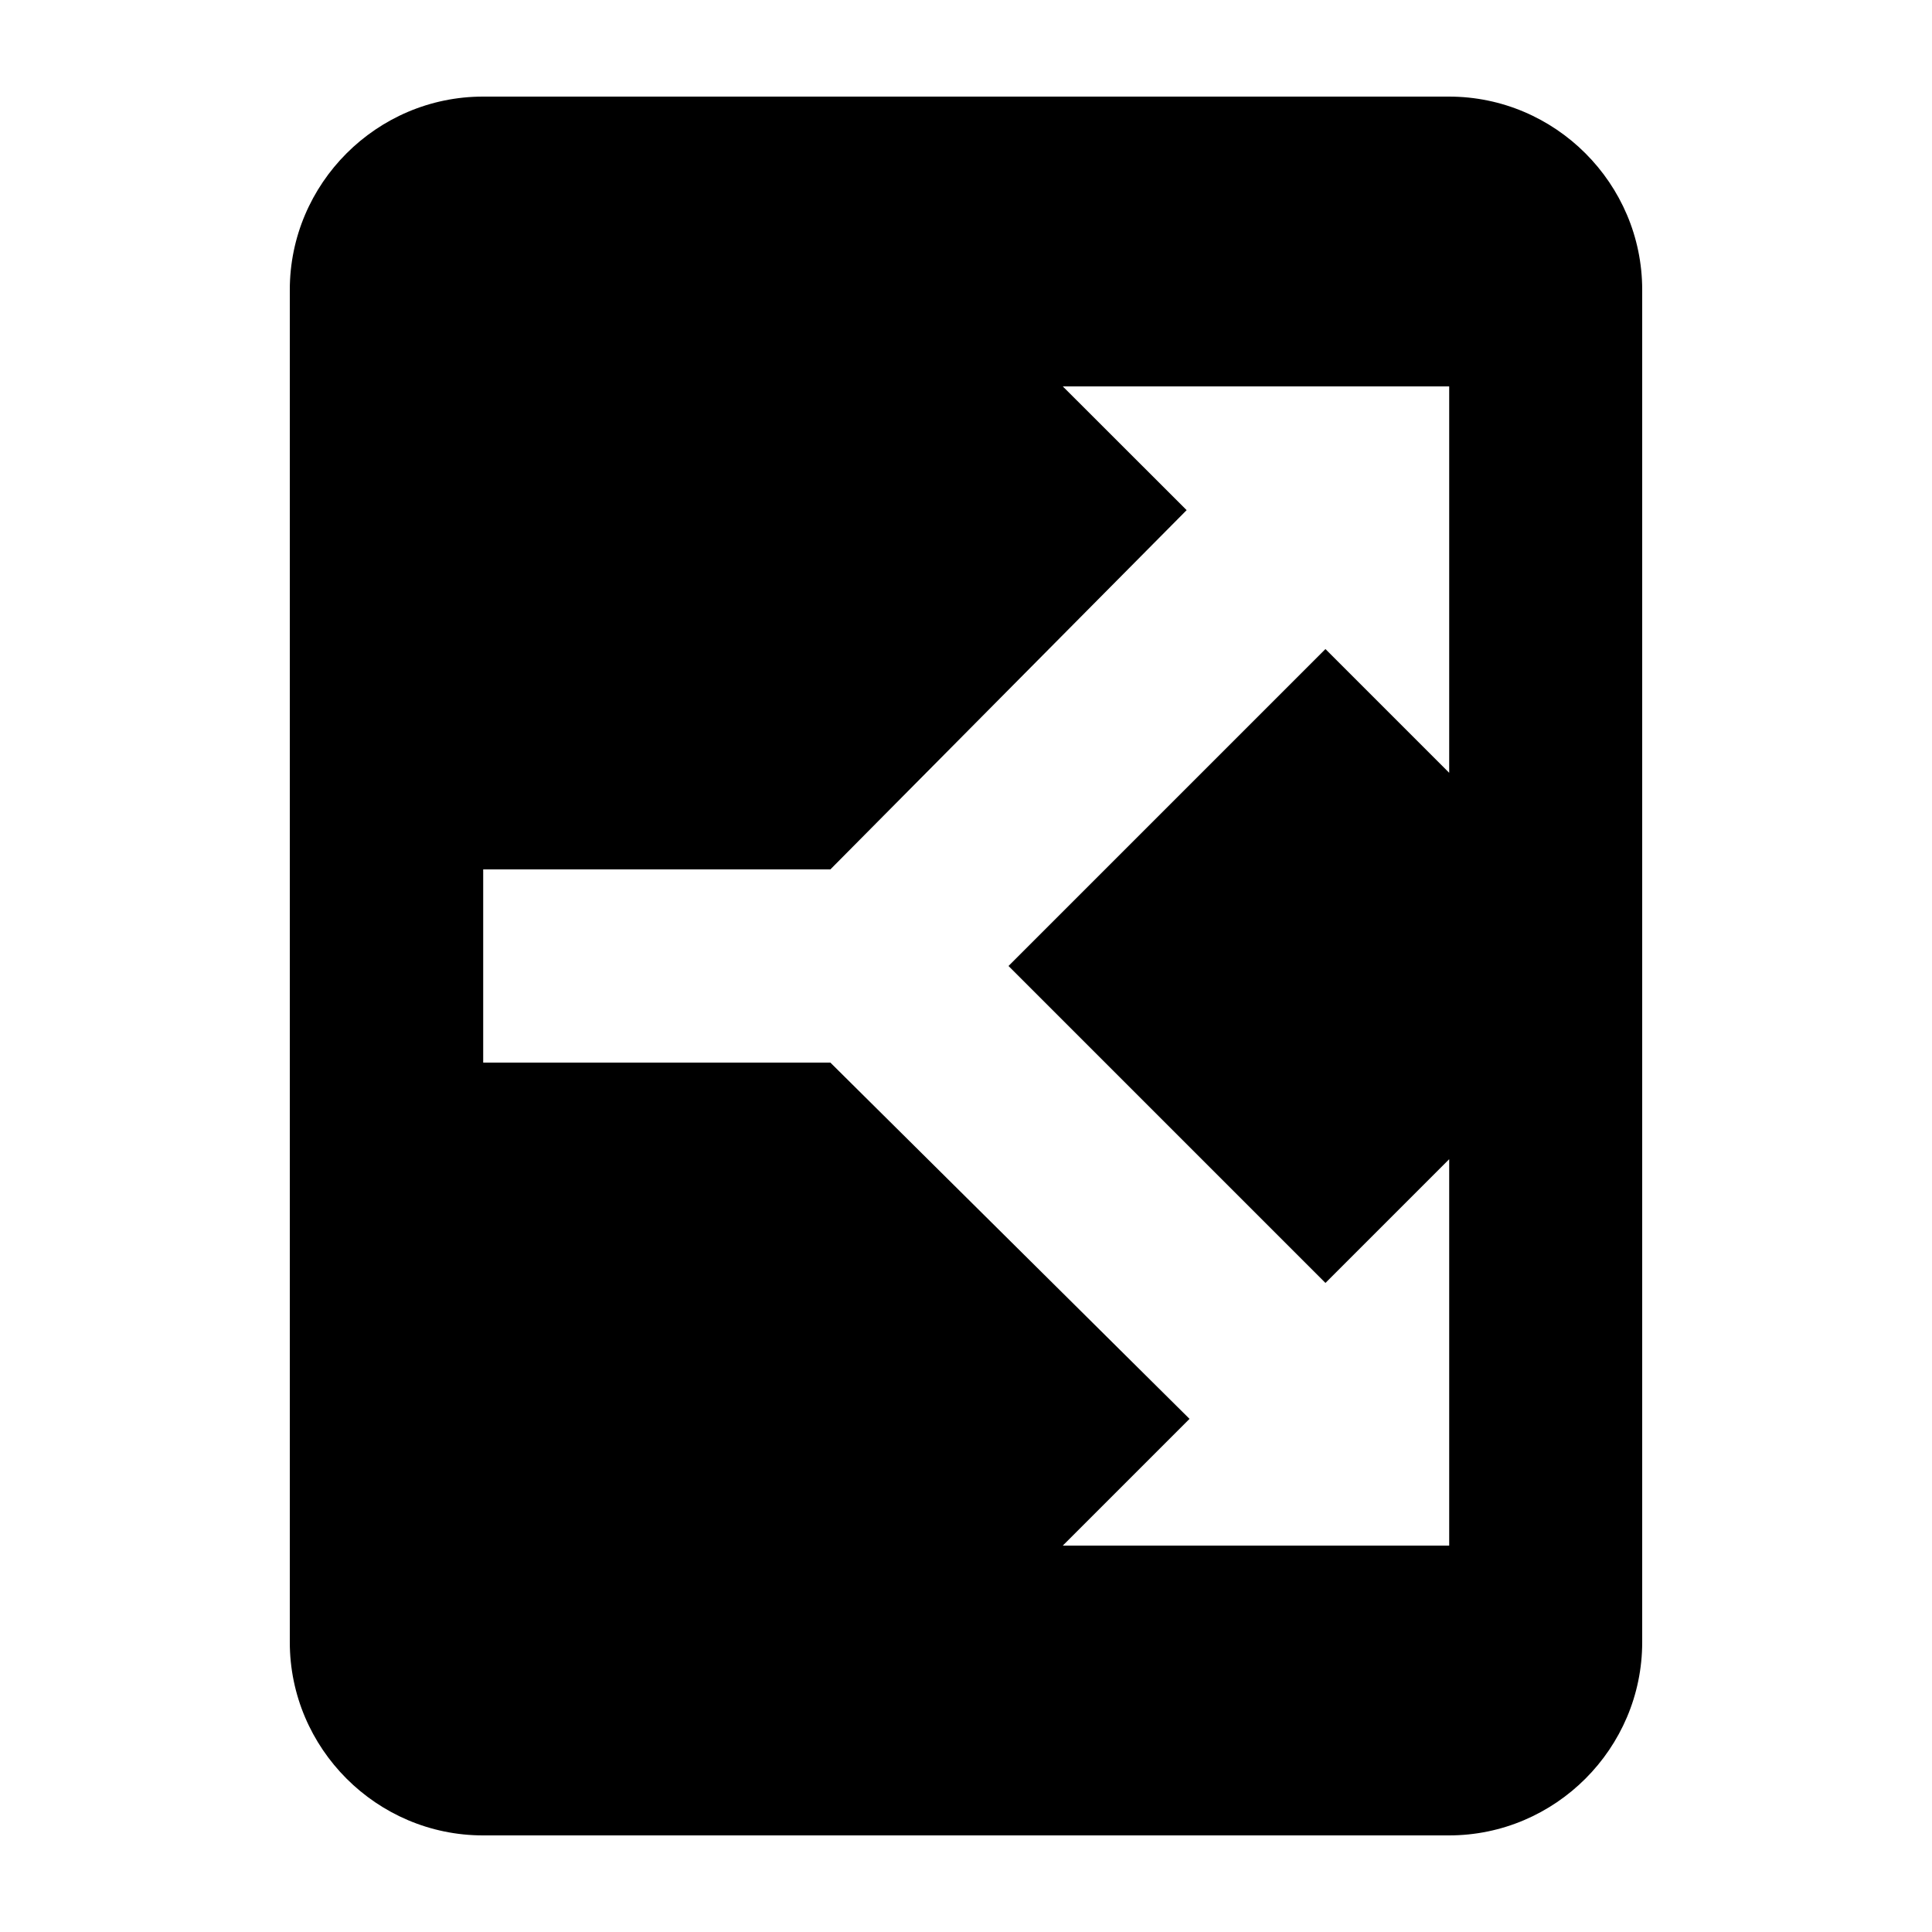
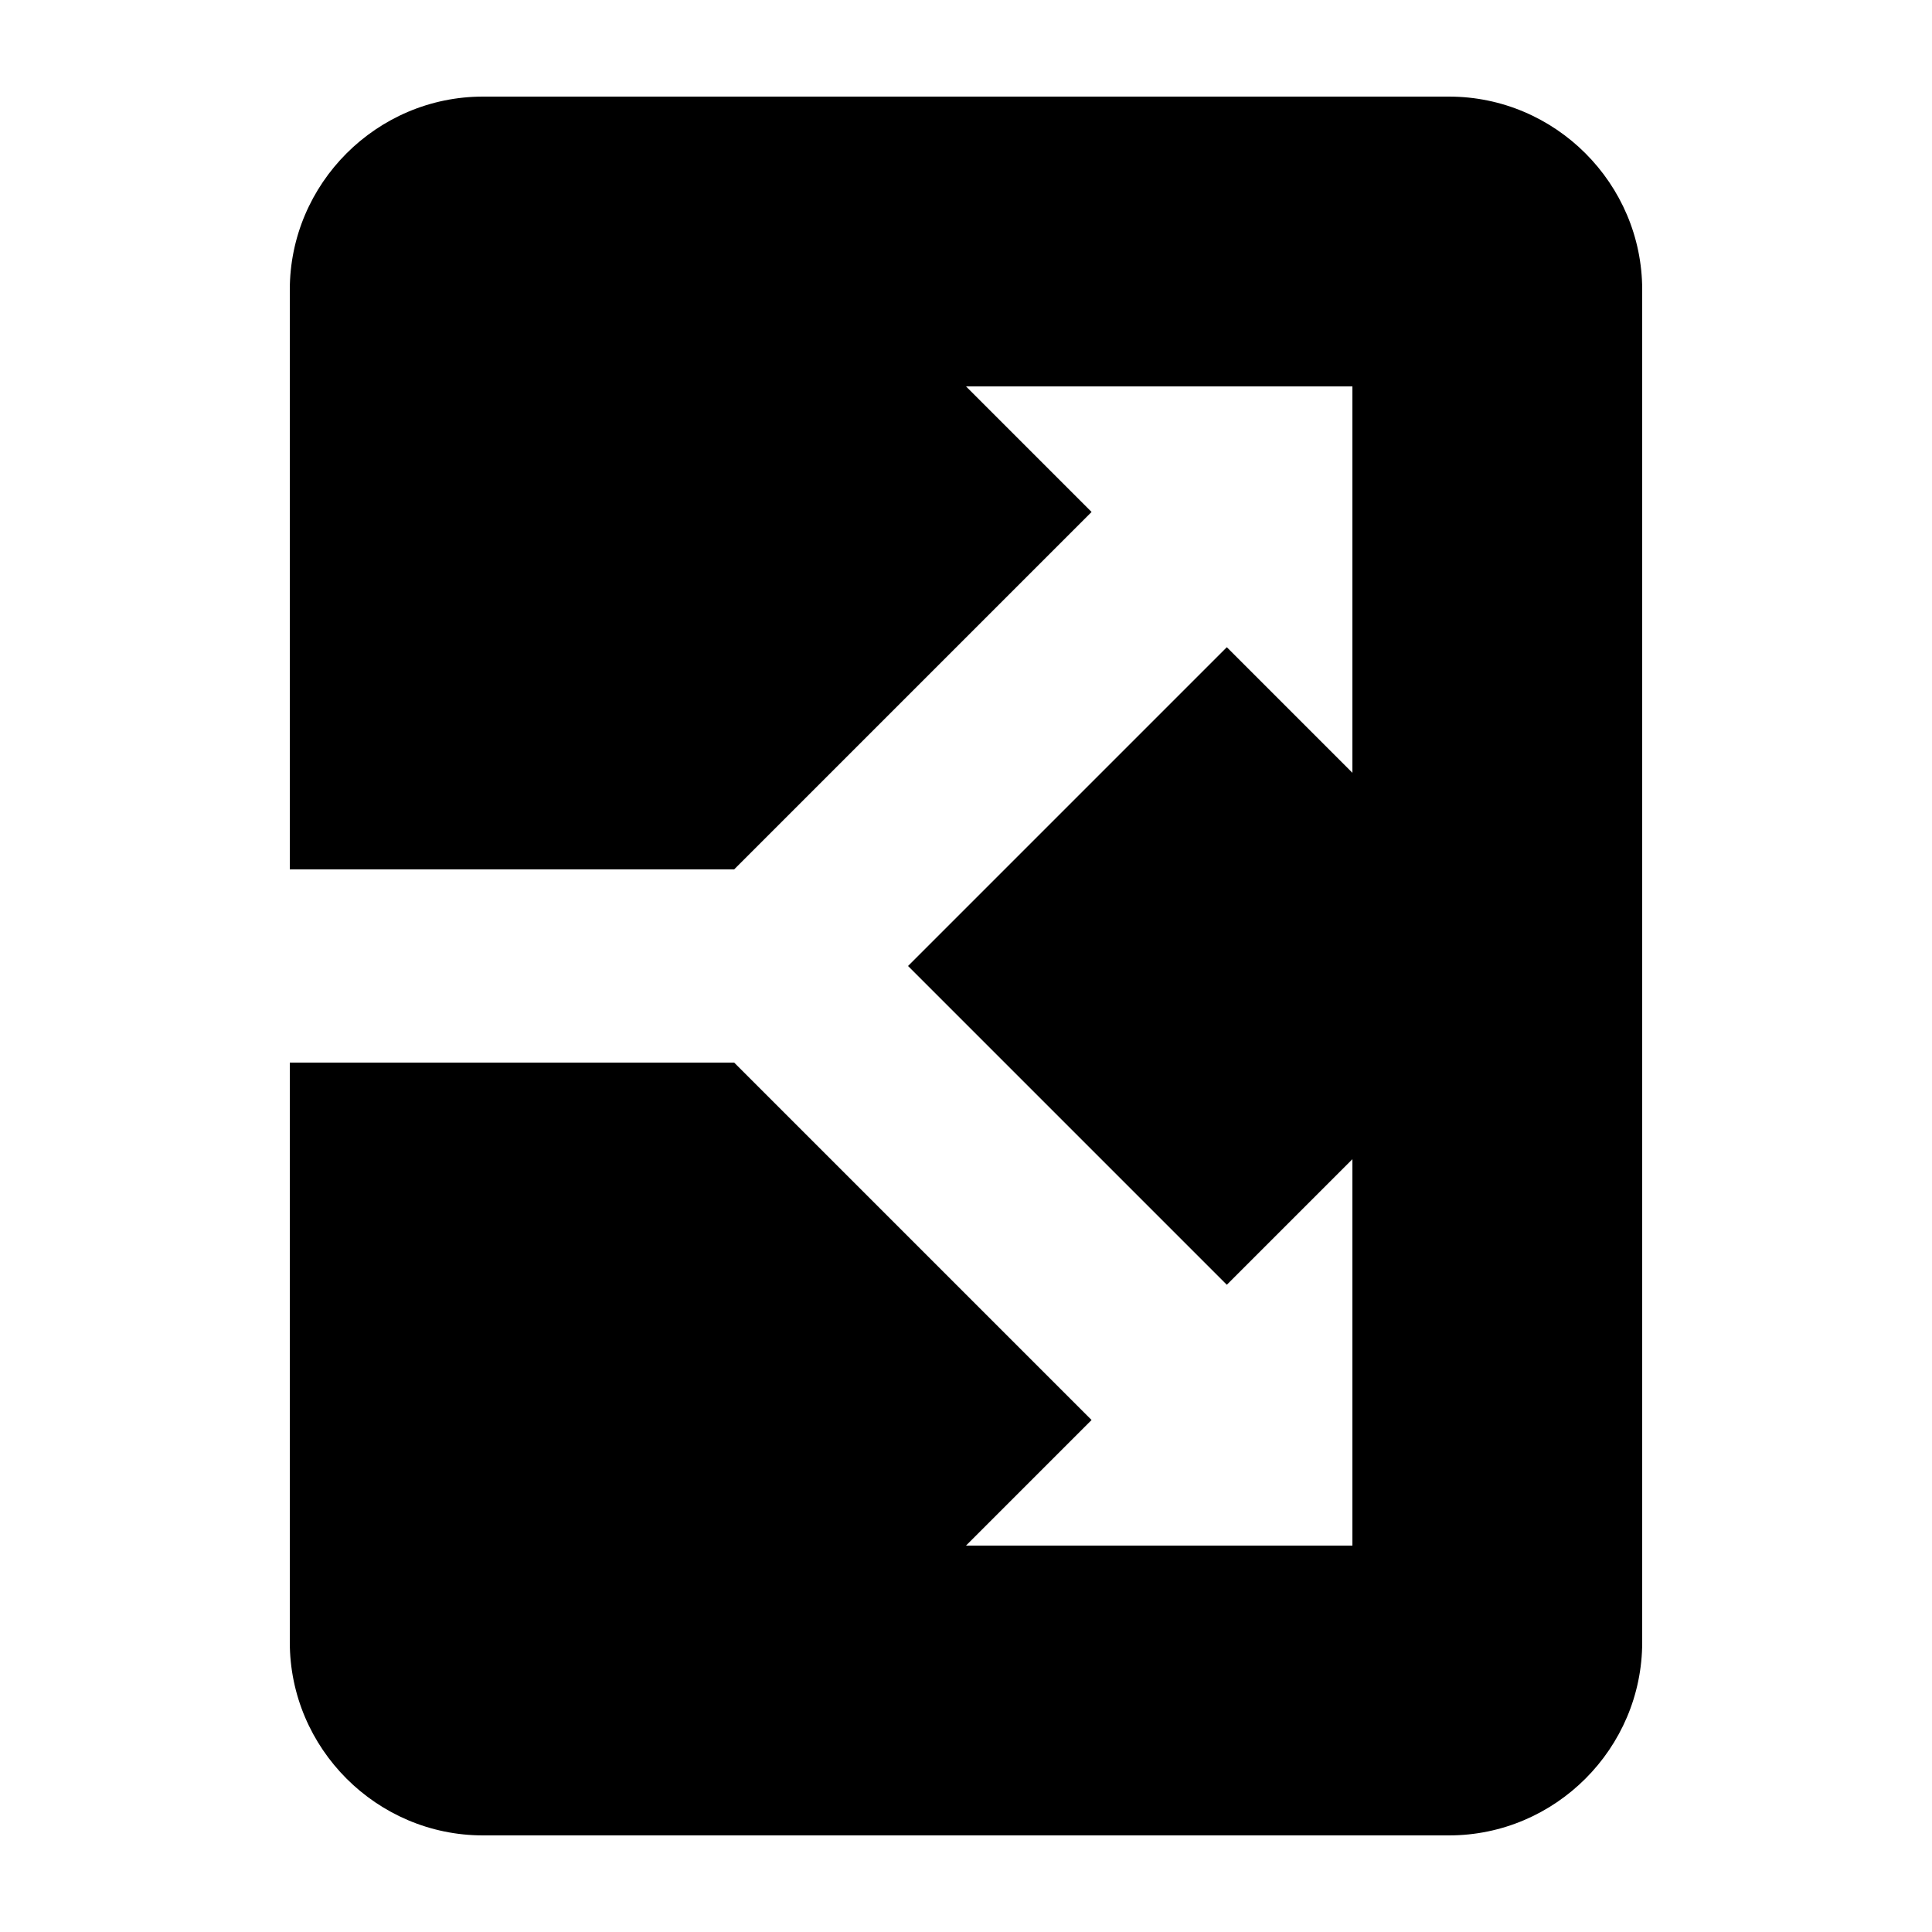
<svg xmlns="http://www.w3.org/2000/svg" width="20" height="20" viewBox="0 0 20 20">
-   <path d="M5 1c-1.1 0-2 .9-2 2v14c0 1.1.9 2 2 2h10c1.1 0 2-.9 2-2V3c0-1.1-.9-2-2-2H5zm6.002 3h4v4l-1.281-1.281L10.44 10l3.281 3.281L15.002 12v4h-4l1.312-1.312L8.596 11H5.002V9h3.594l3.688-3.719L11.002 4z" />
+   <path d="M15 1H5c-1.1 0-2 .9-2 2v6h4.6l3.7-3.7L10 4h4v4l-1.3-1.3L9.4 10l3.3 3.3L14 12v4h-4l1.3-1.3L7.6 11H3v6c0 1.1.9 2 2 2h10c1.1 0 2-.9 2-2V3c0-1.1-.9-2-2-2z" />
</svg>
